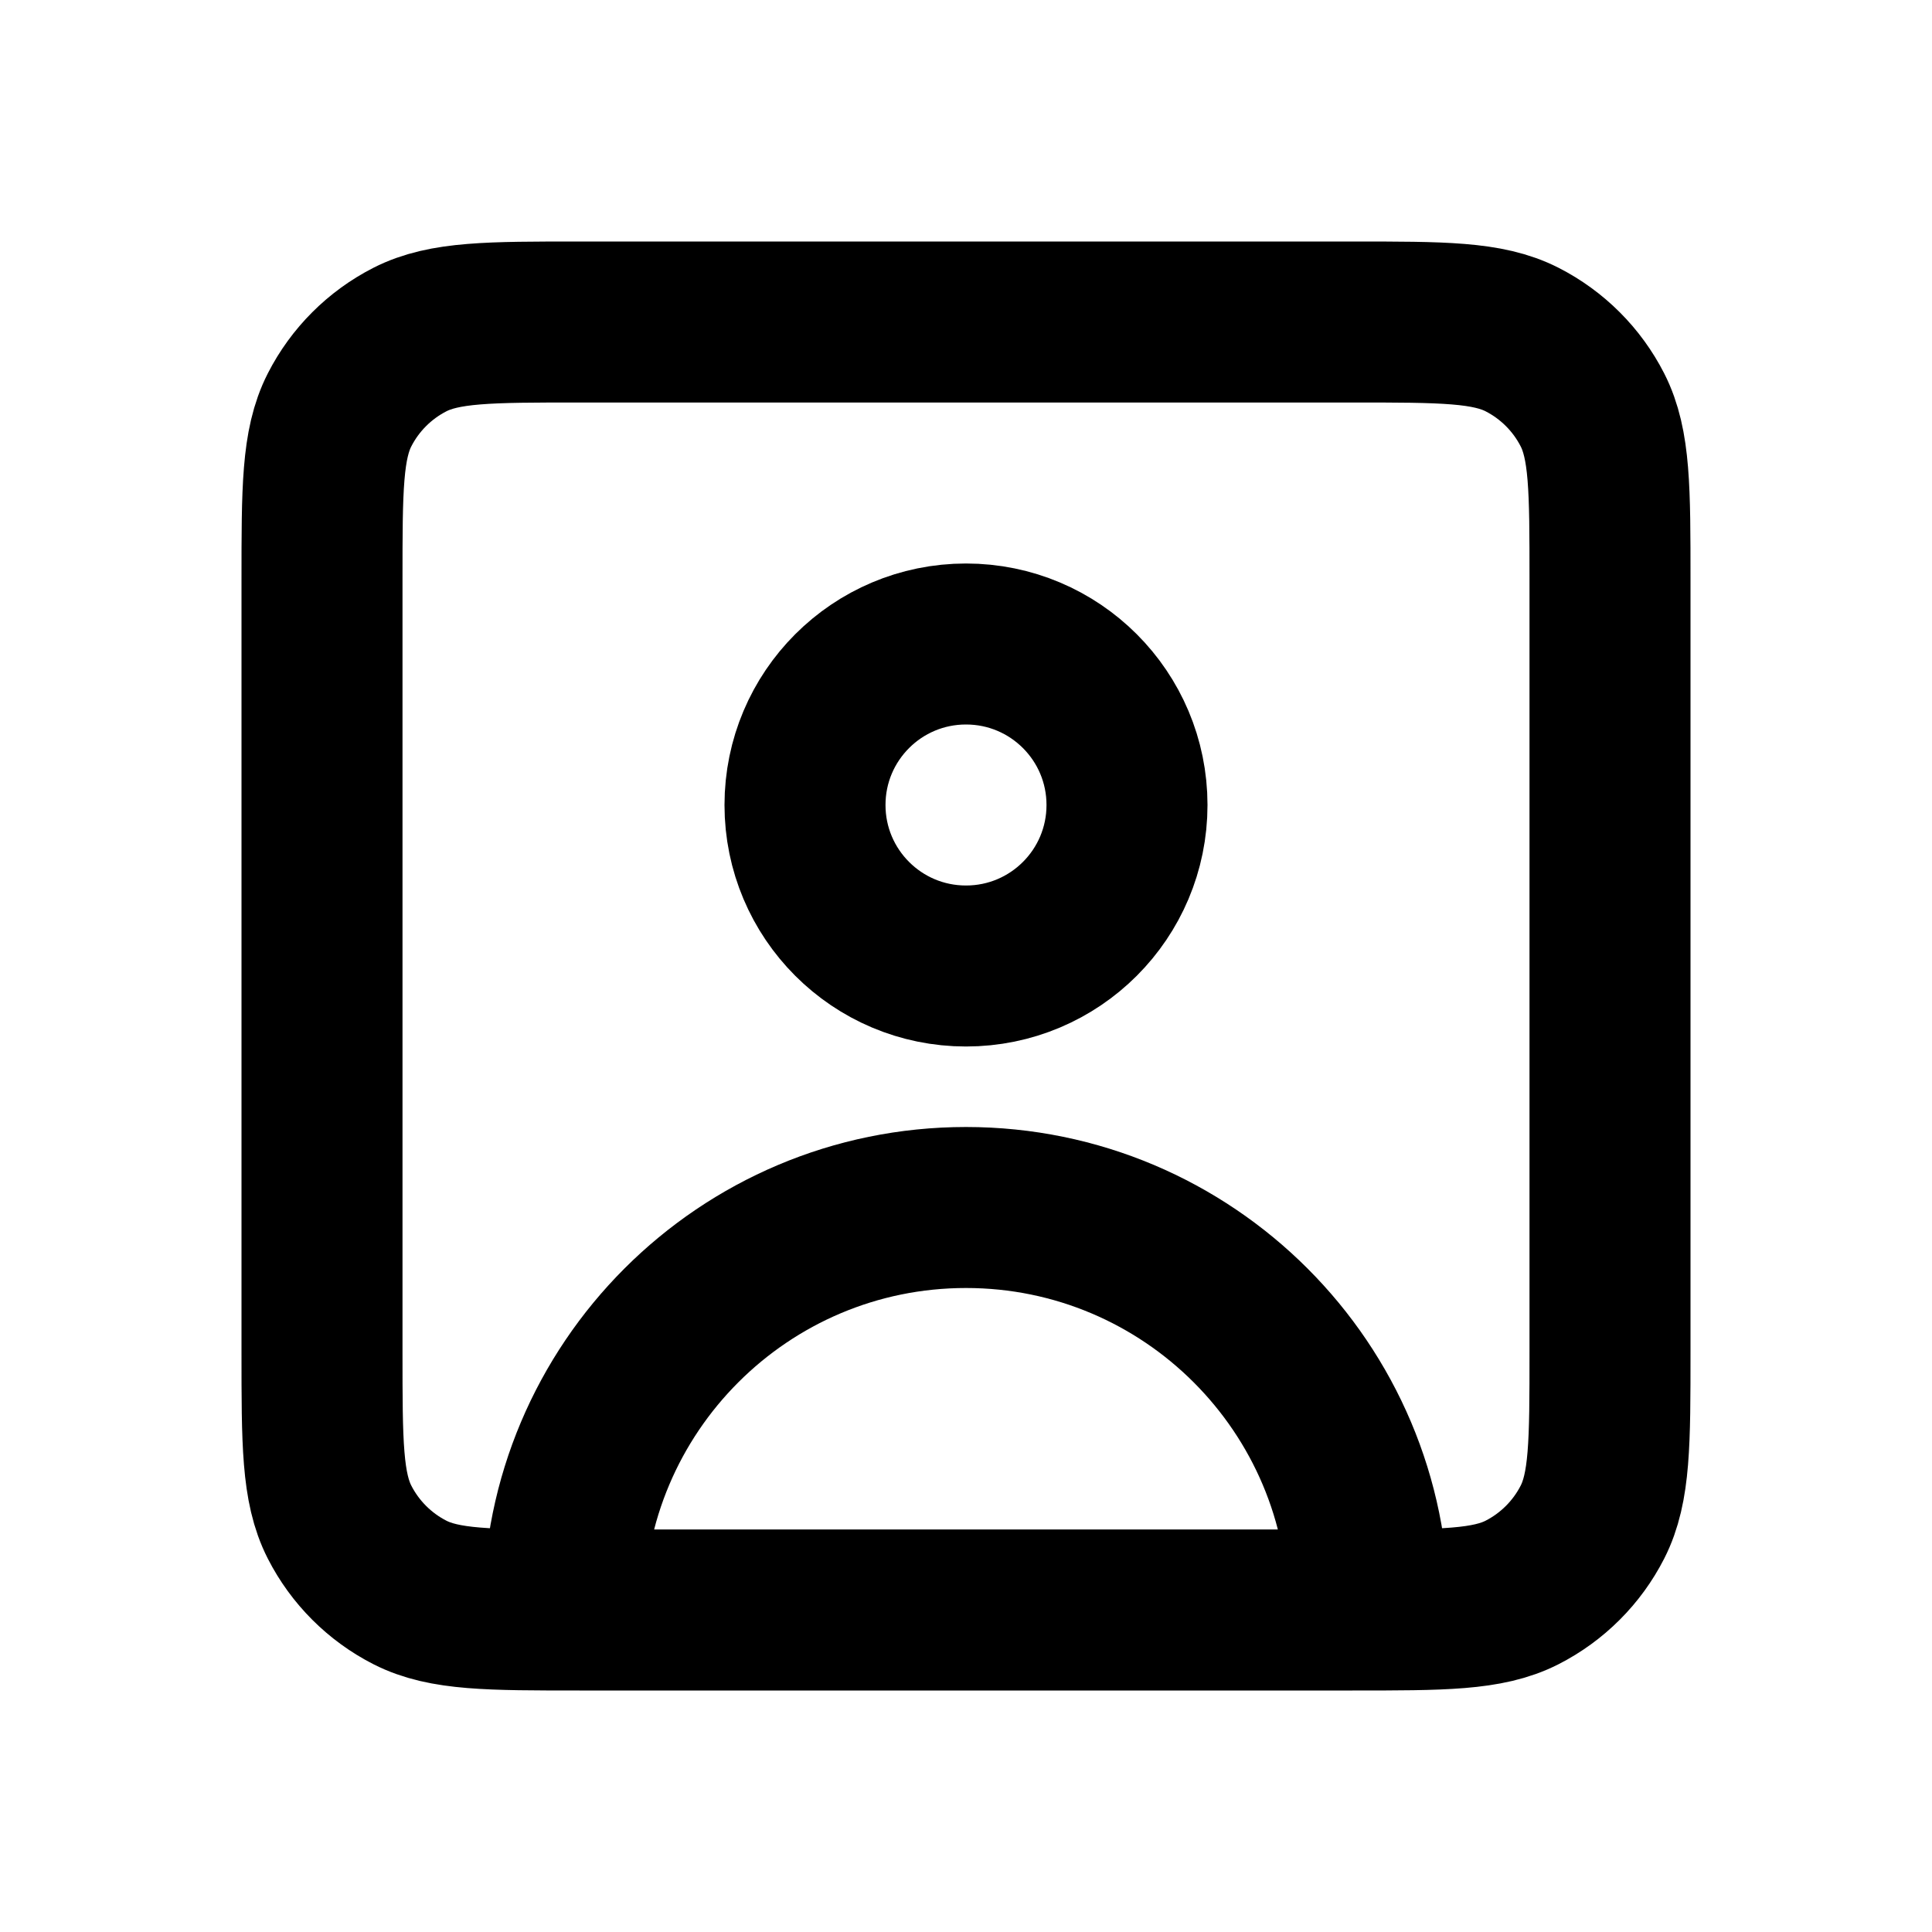
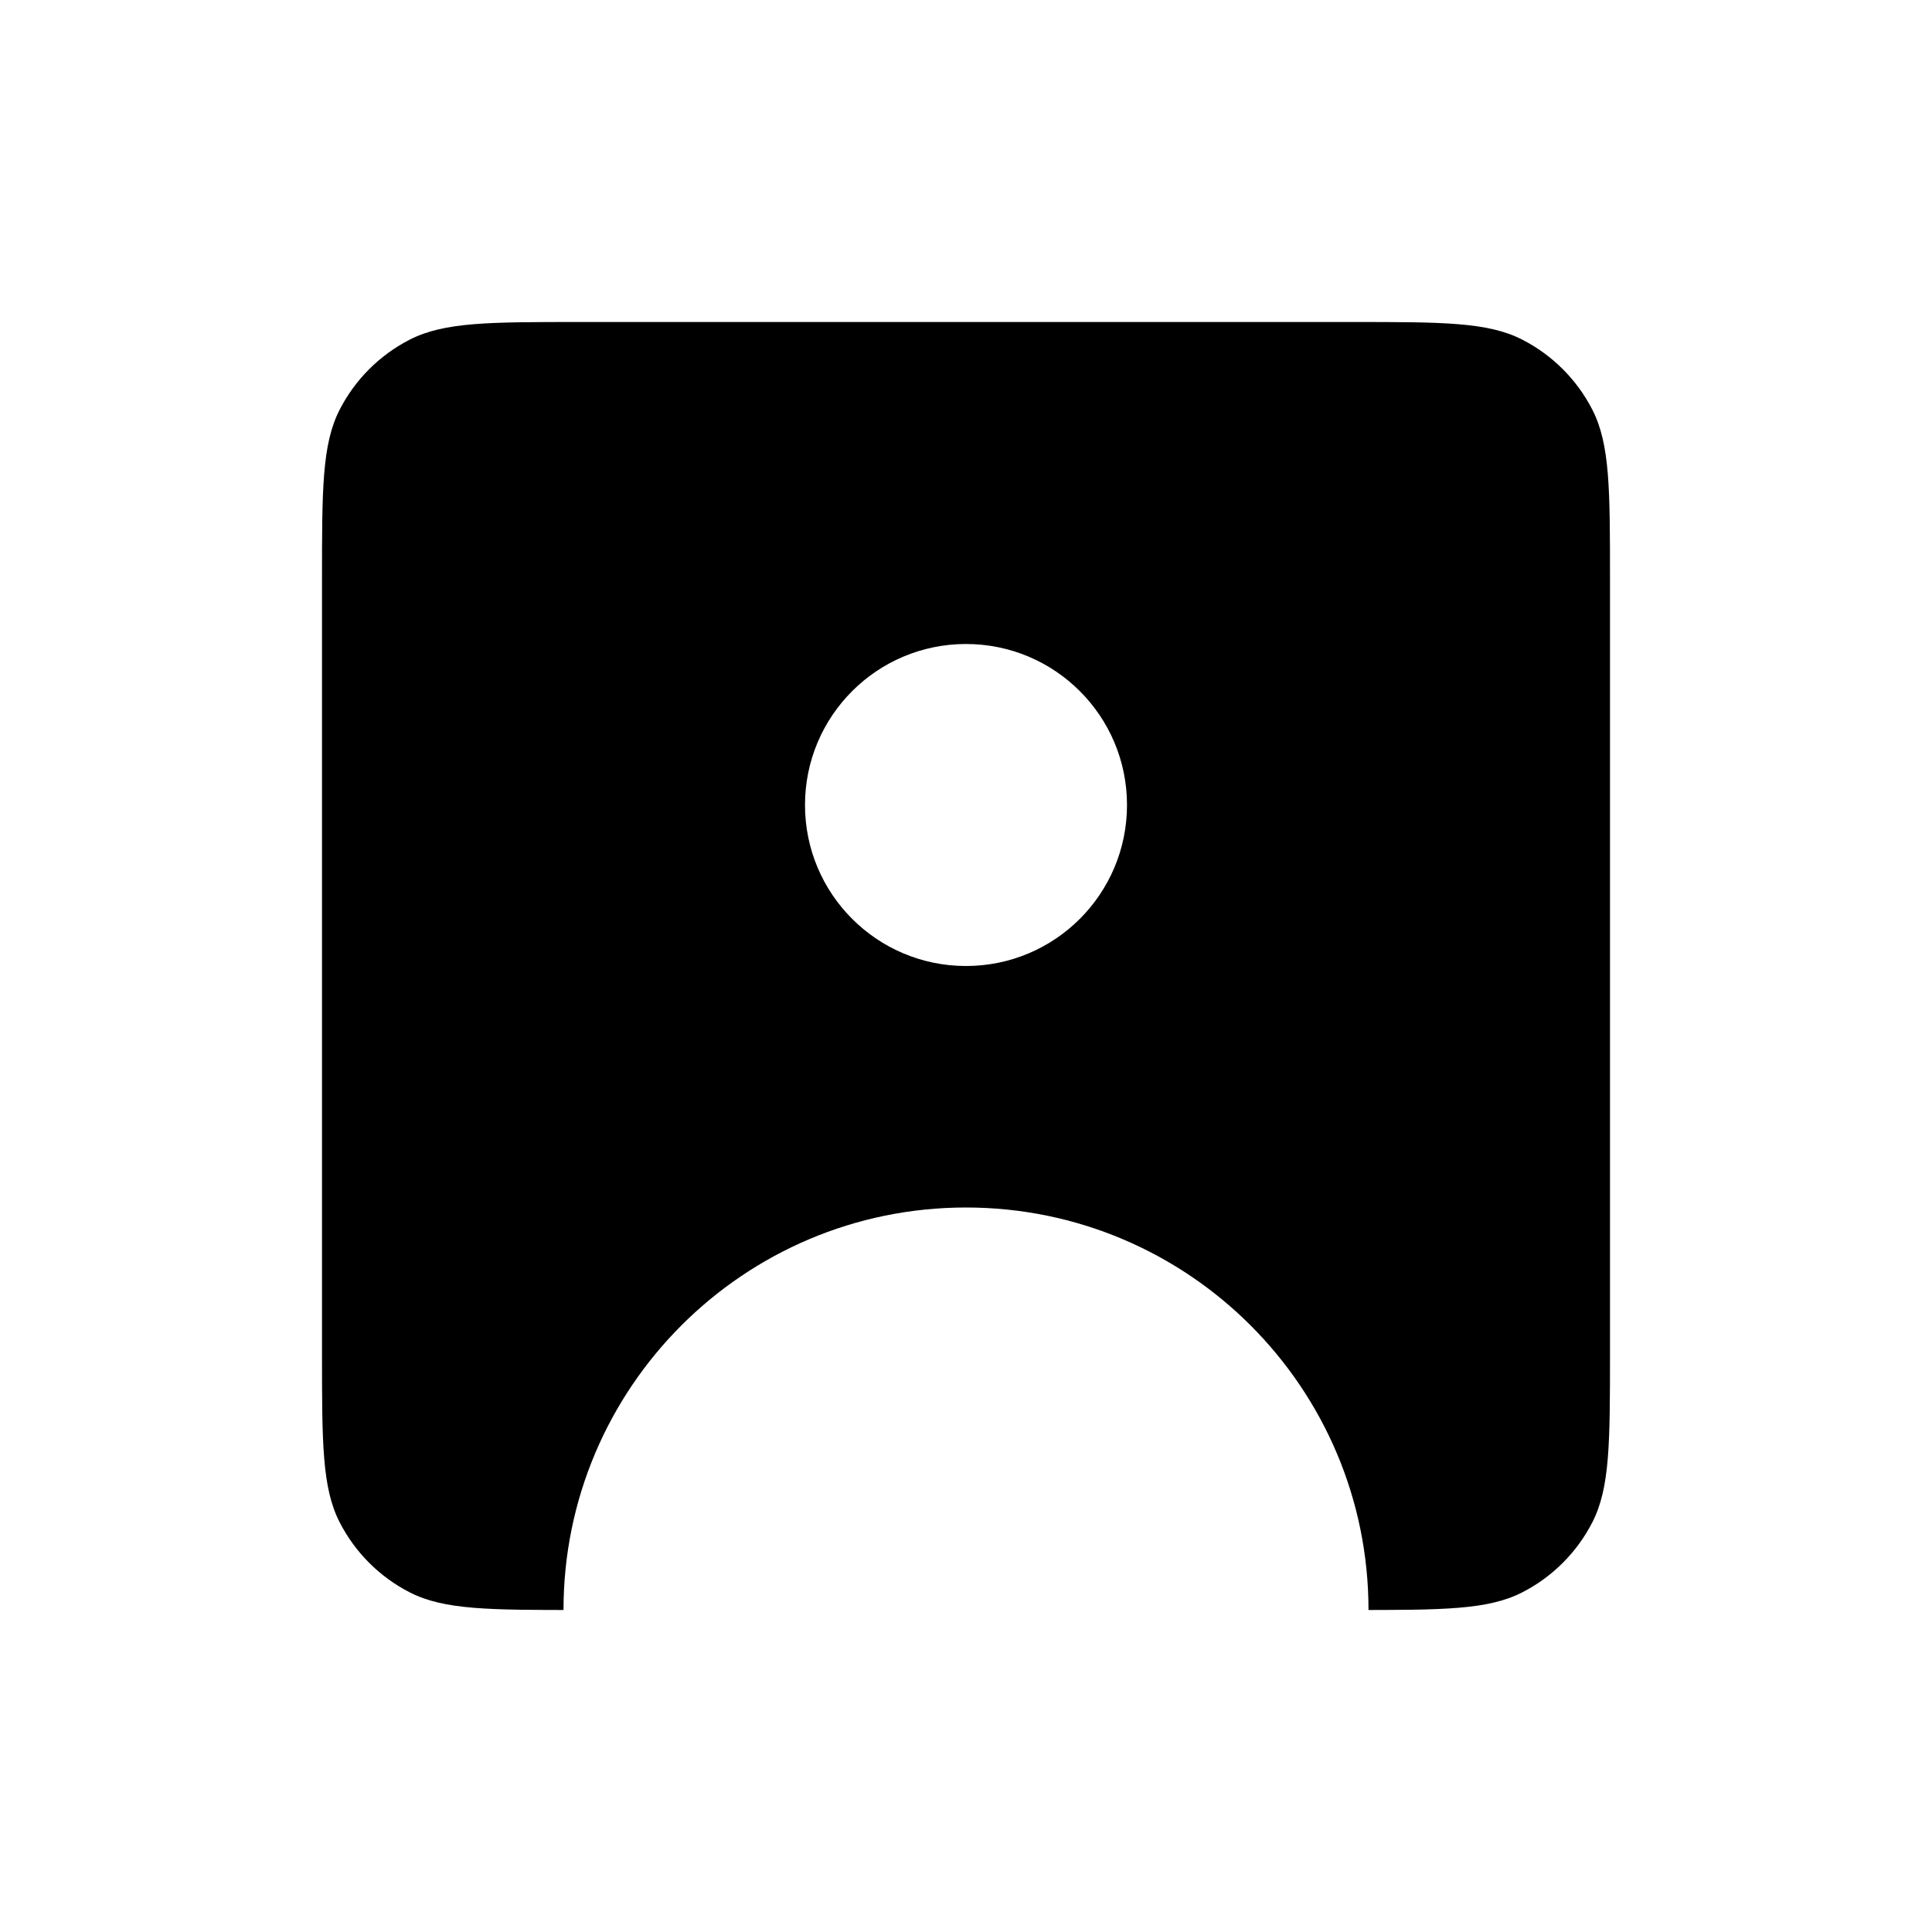
- <svg xmlns="http://www.w3.org/2000/svg" width="800px" height="800px" viewBox="0 0 24 24" fill="none">
-   <path d="M7 20C7 17.239 9.239 15 12 15C14.761 15 17 17.239 17 20M7.2 20H16.8C17.92 20 18.48 20 18.908 19.782C19.284 19.59 19.59 19.284 19.782 18.908C20 18.48 20 17.92 20 16.8V7.2C20 6.08 20 5.52 19.782 5.092C19.59 4.716 19.284 4.41 18.908 4.218C18.48 4 17.92 4 16.8 4H7.2C6.08 4 5.52 4 5.092 4.218C4.716 4.41 4.41 4.716 4.218 5.092C4 5.52 4 6.08 4 7.2V16.8C4 17.92 4 18.48 4.218 18.908C4.41 19.284 4.716 19.59 5.092 19.782C5.52 20 6.08 20 7.2 20ZM14 10C14 11.105 13.105 12 12 12C10.895 12 10 11.105 10 10C10 8.895 10.895 8 12 8C13.105 8 14 8.895 14 10Z" stroke="#000000" stroke-width="2" stroke-linecap="round" stroke-linejoin="round" />
+ <svg xmlns="http://www.w3.org/2000/svg" width="800px" height="800px" viewBox="0 0 24 24" class="fill-nord0 dark:fill-nord3">
+   <path d="M7 20C7 17.239 9.239 15 12 15C14.761 15 17 17.239 17 20M7.2 20H16.8C17.92 20 18.48 20 18.908 19.782C19.284 19.59 19.59 19.284 19.782 18.908C20 18.48 20 17.92 20 16.8V7.2C20 6.08 20 5.52 19.782 5.092C19.59 4.716 19.284 4.41 18.908 4.218C18.48 4 17.92 4 16.8 4H7.2C6.08 4 5.52 4 5.092 4.218C4.716 4.41 4.41 4.716 4.218 5.092C4 5.52 4 6.08 4 7.2V16.8C4 17.92 4 18.48 4.218 18.908C4.41 19.284 4.716 19.59 5.092 19.782C5.52 20 6.08 20 7.2 20ZM14 10C14 11.105 13.105 12 12 12C10.895 12 10 11.105 10 10C10 8.895 10.895 8 12 8C13.105 8 14 8.895 14 10Z" stroke-width="2" stroke-linecap="round" stroke-linejoin="round" />
</svg>
